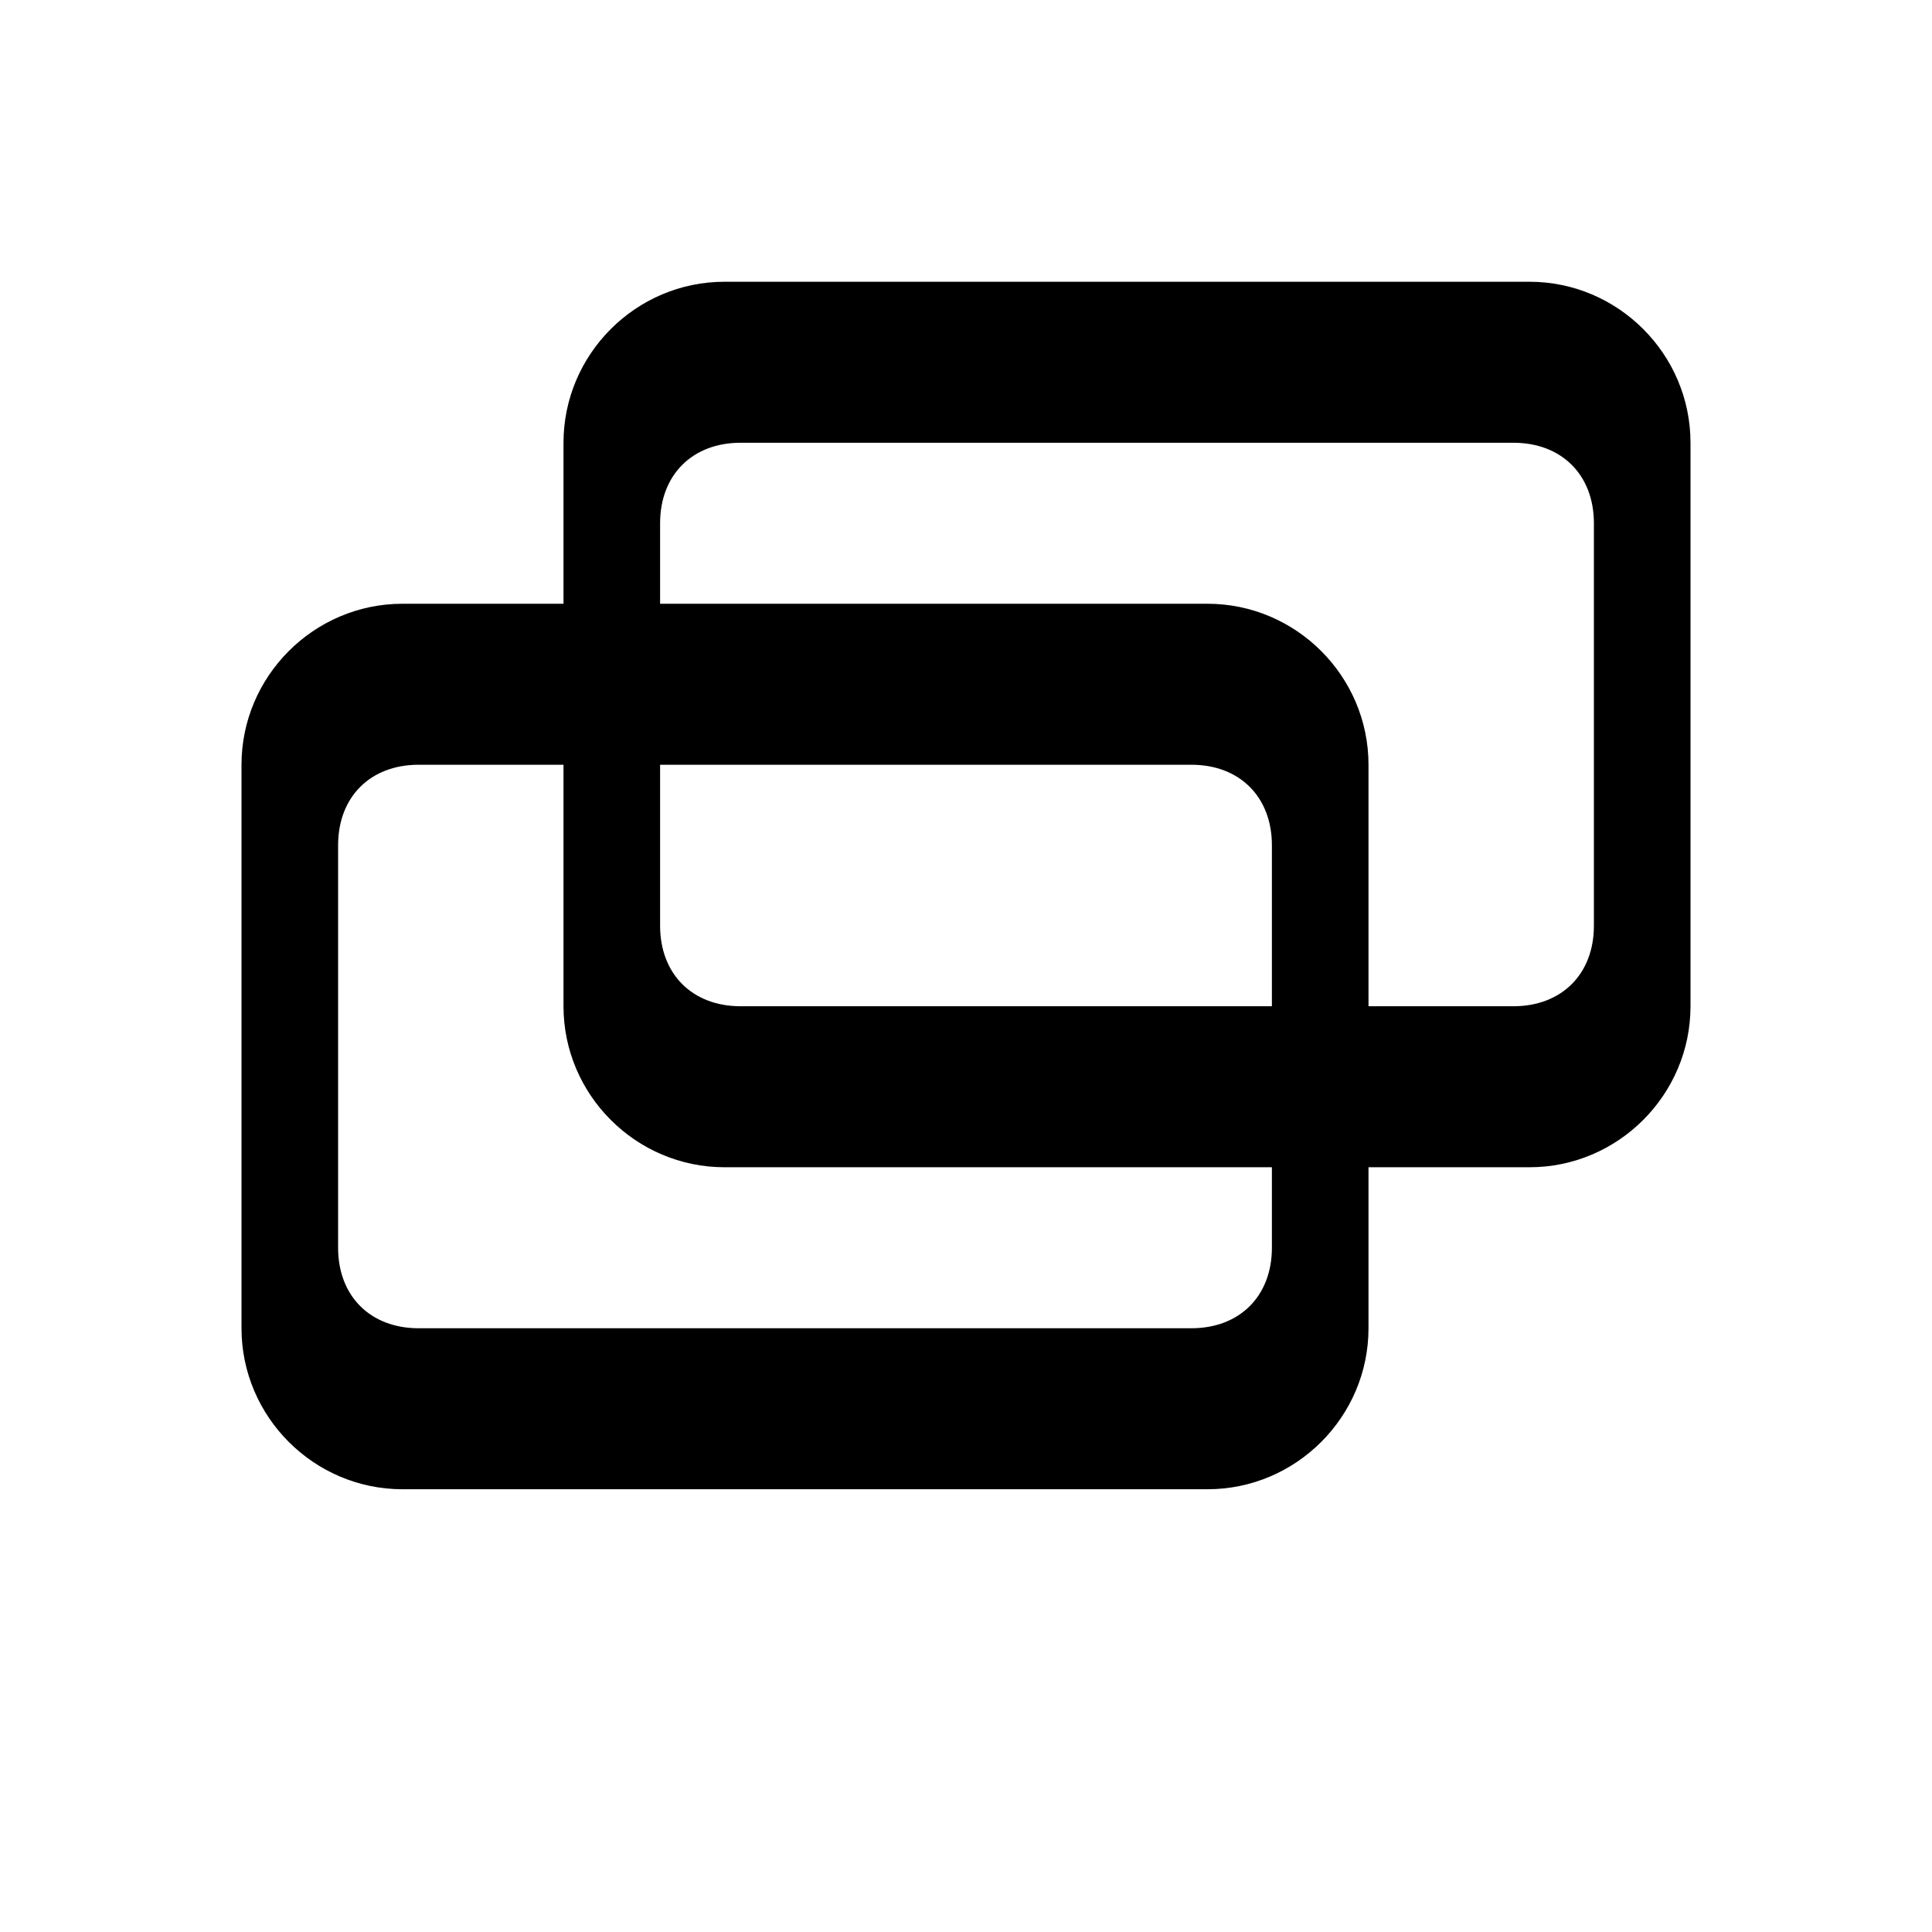
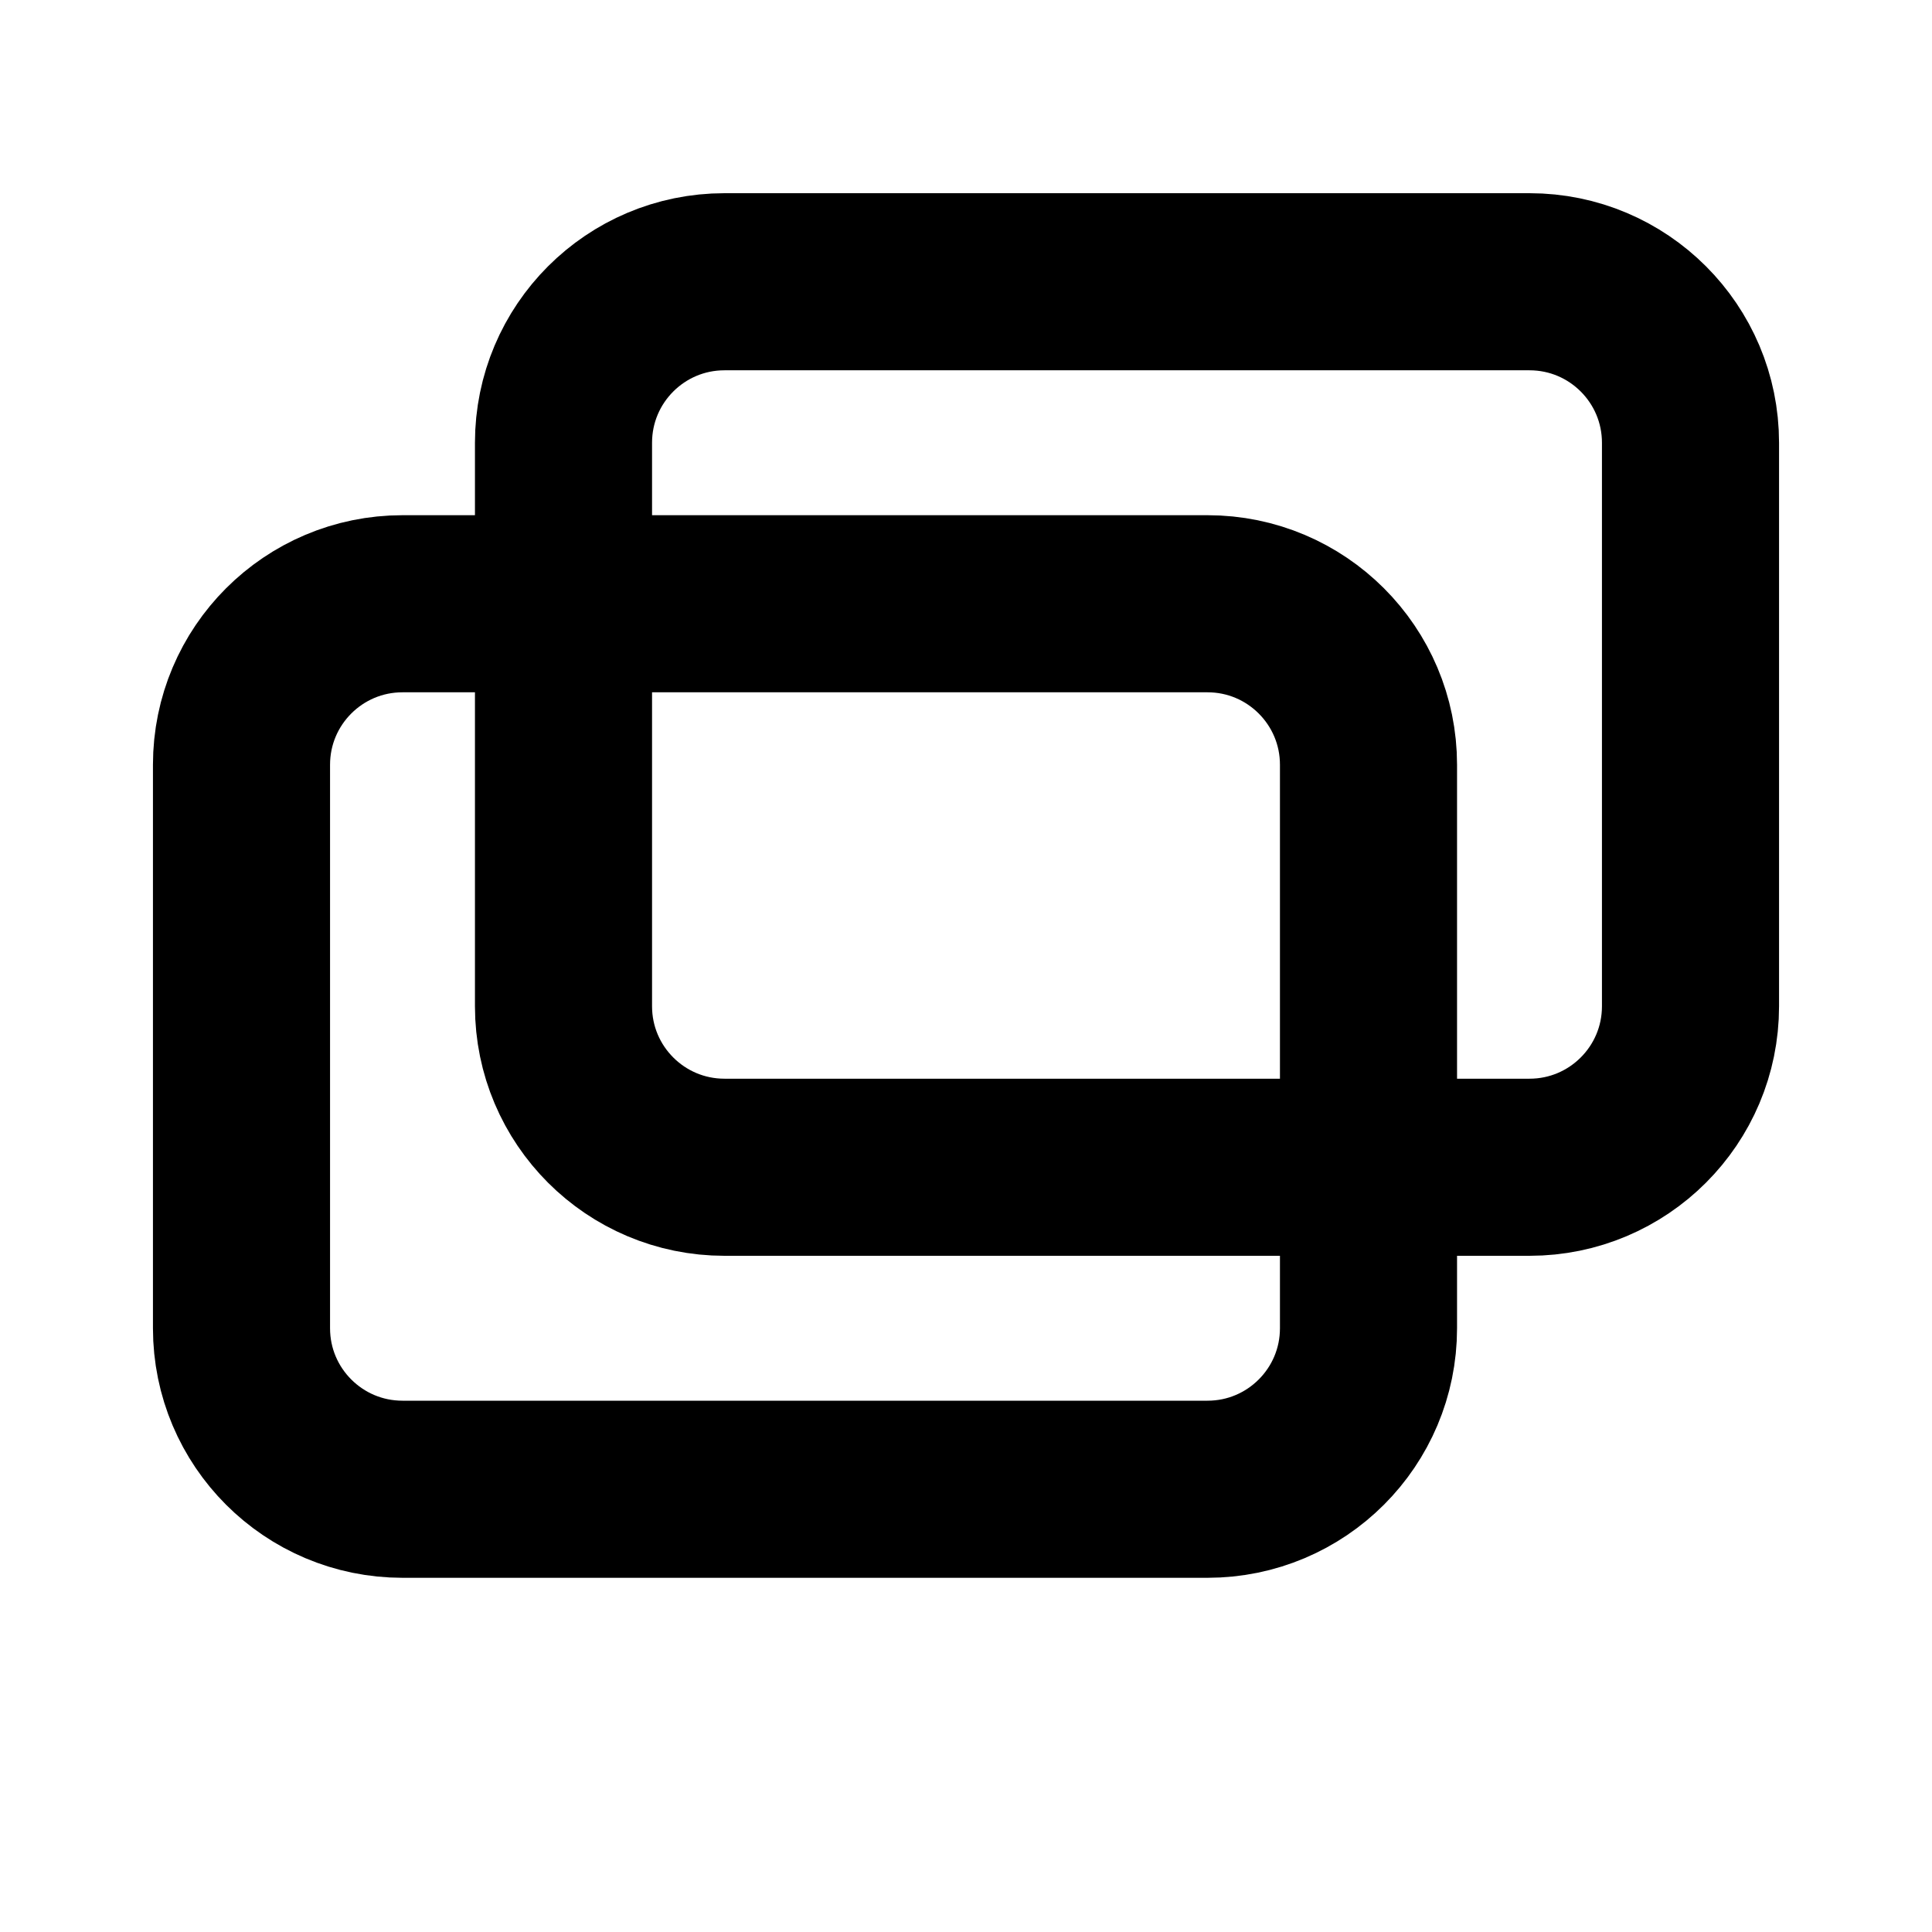
<svg xmlns="http://www.w3.org/2000/svg" viewBox="0 0 24 24" width="24" height="24">
-   <path fill-rule="evenodd" d="M 9 3.5 L 19 3.5 C 20.1 3.5 21 4.4 21 5.5 L 21 12.5 C 21 13.6 20.1 14.5 19 14.5 L 9 14.5 C 7.9 14.5 7 13.6 7 12.5 L 7 5.5 C 7 4.4 7.9 3.5 9 3.5 Z M 9.2 5.5 C 8.6 5.5 8.2 5.9 8.2 6.5 L 8.2 11.5 C 8.2 12.1 8.6 12.5 9.2 12.5 L 18.8 12.5 C 19.4 12.5 19.8 12.1 19.8 11.5 L 19.8 6.5 C 19.8 5.9 19.4 5.5 18.8 5.5 Z" fill="currentColor" />
-   <path fill-rule="evenodd" d="M 5 7.5 L 15 7.5 C 16.1 7.5 17 8.4 17 9.5 L 17 16.5 C 17 17.6 16.1 18.5 15 18.5 L 5 18.5 C 3.9 18.5 3 17.6 3 16.5 L 3 9.5 C 3 8.4 3.9 7.5 5 7.5 Z M 5.2 9.5 C 4.6 9.5 4.2 9.9 4.2 10.5 L 4.2 15.5 C 4.2 16.1 4.6 16.5 5.2 16.5 L 14.8 16.5 C 15.4 16.5 15.8 16.1 15.8 15.5 L 15.8 10.5 C 15.8 9.9 15.4 9.5 14.8 9.5 Z" fill="currentColor" />
+   <rect x="7" y="3.5" width="14" height="11" rx="2" fill="none" stroke="currentColor" stroke-width="2.2" />
+   <rect x="3" y="7.5" width="14" height="11" rx="2" fill="none" stroke="currentColor" stroke-width="2.2" />
</svg>
